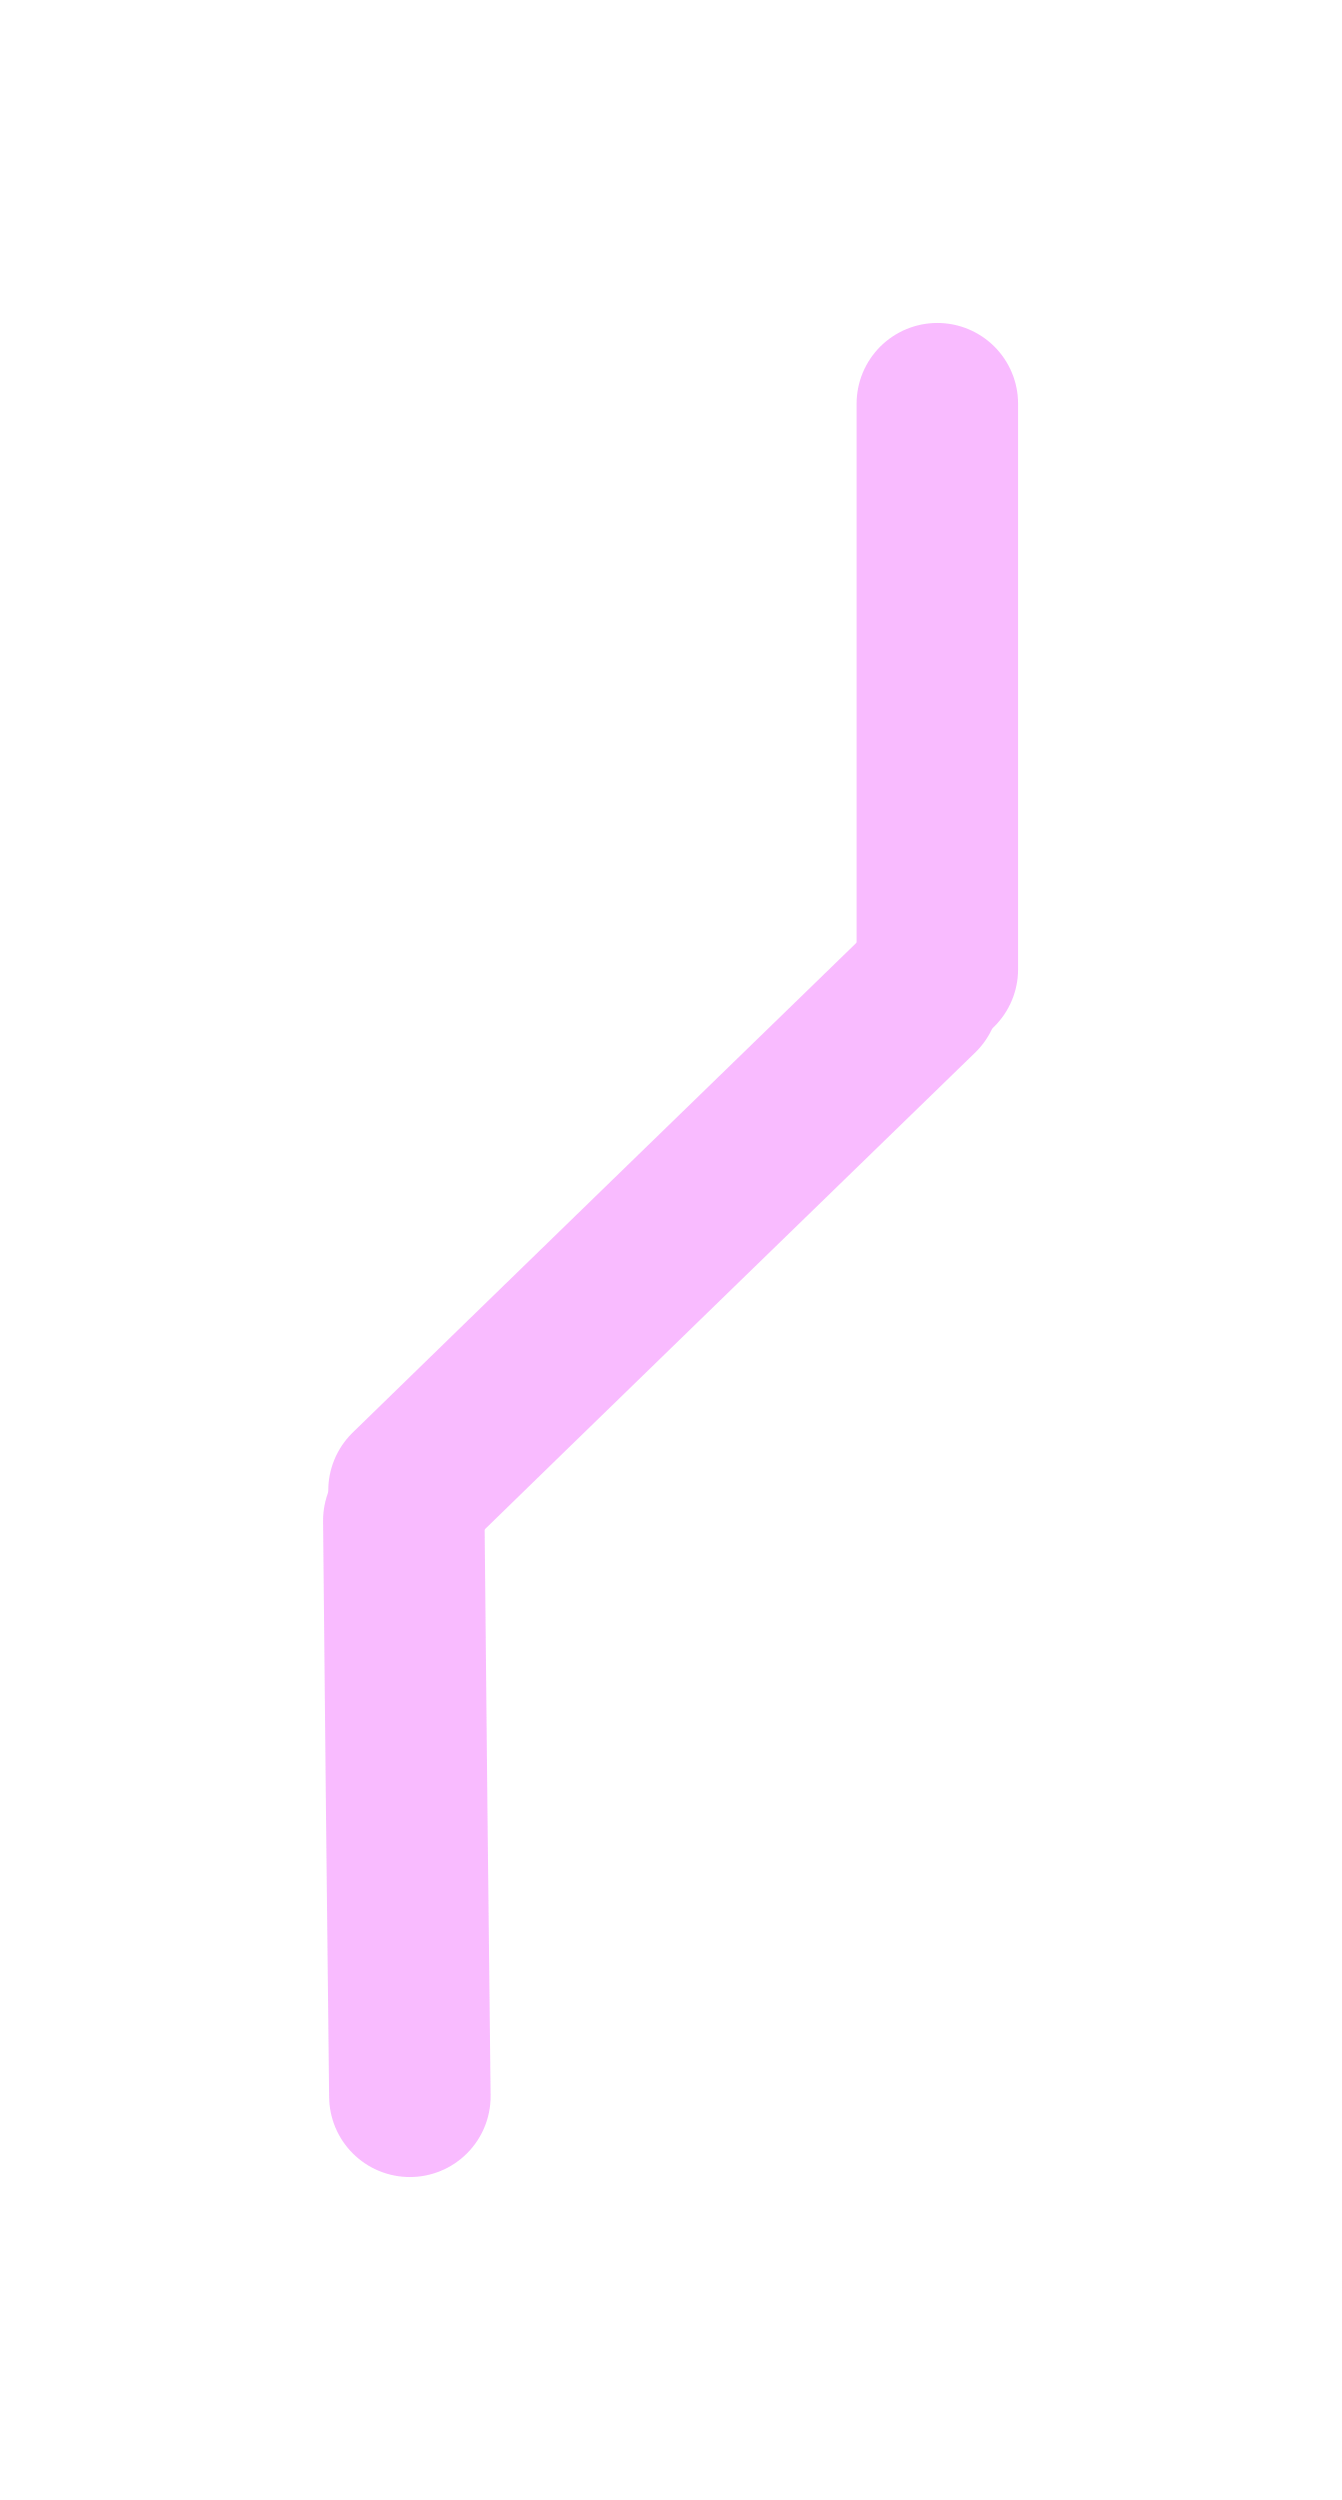
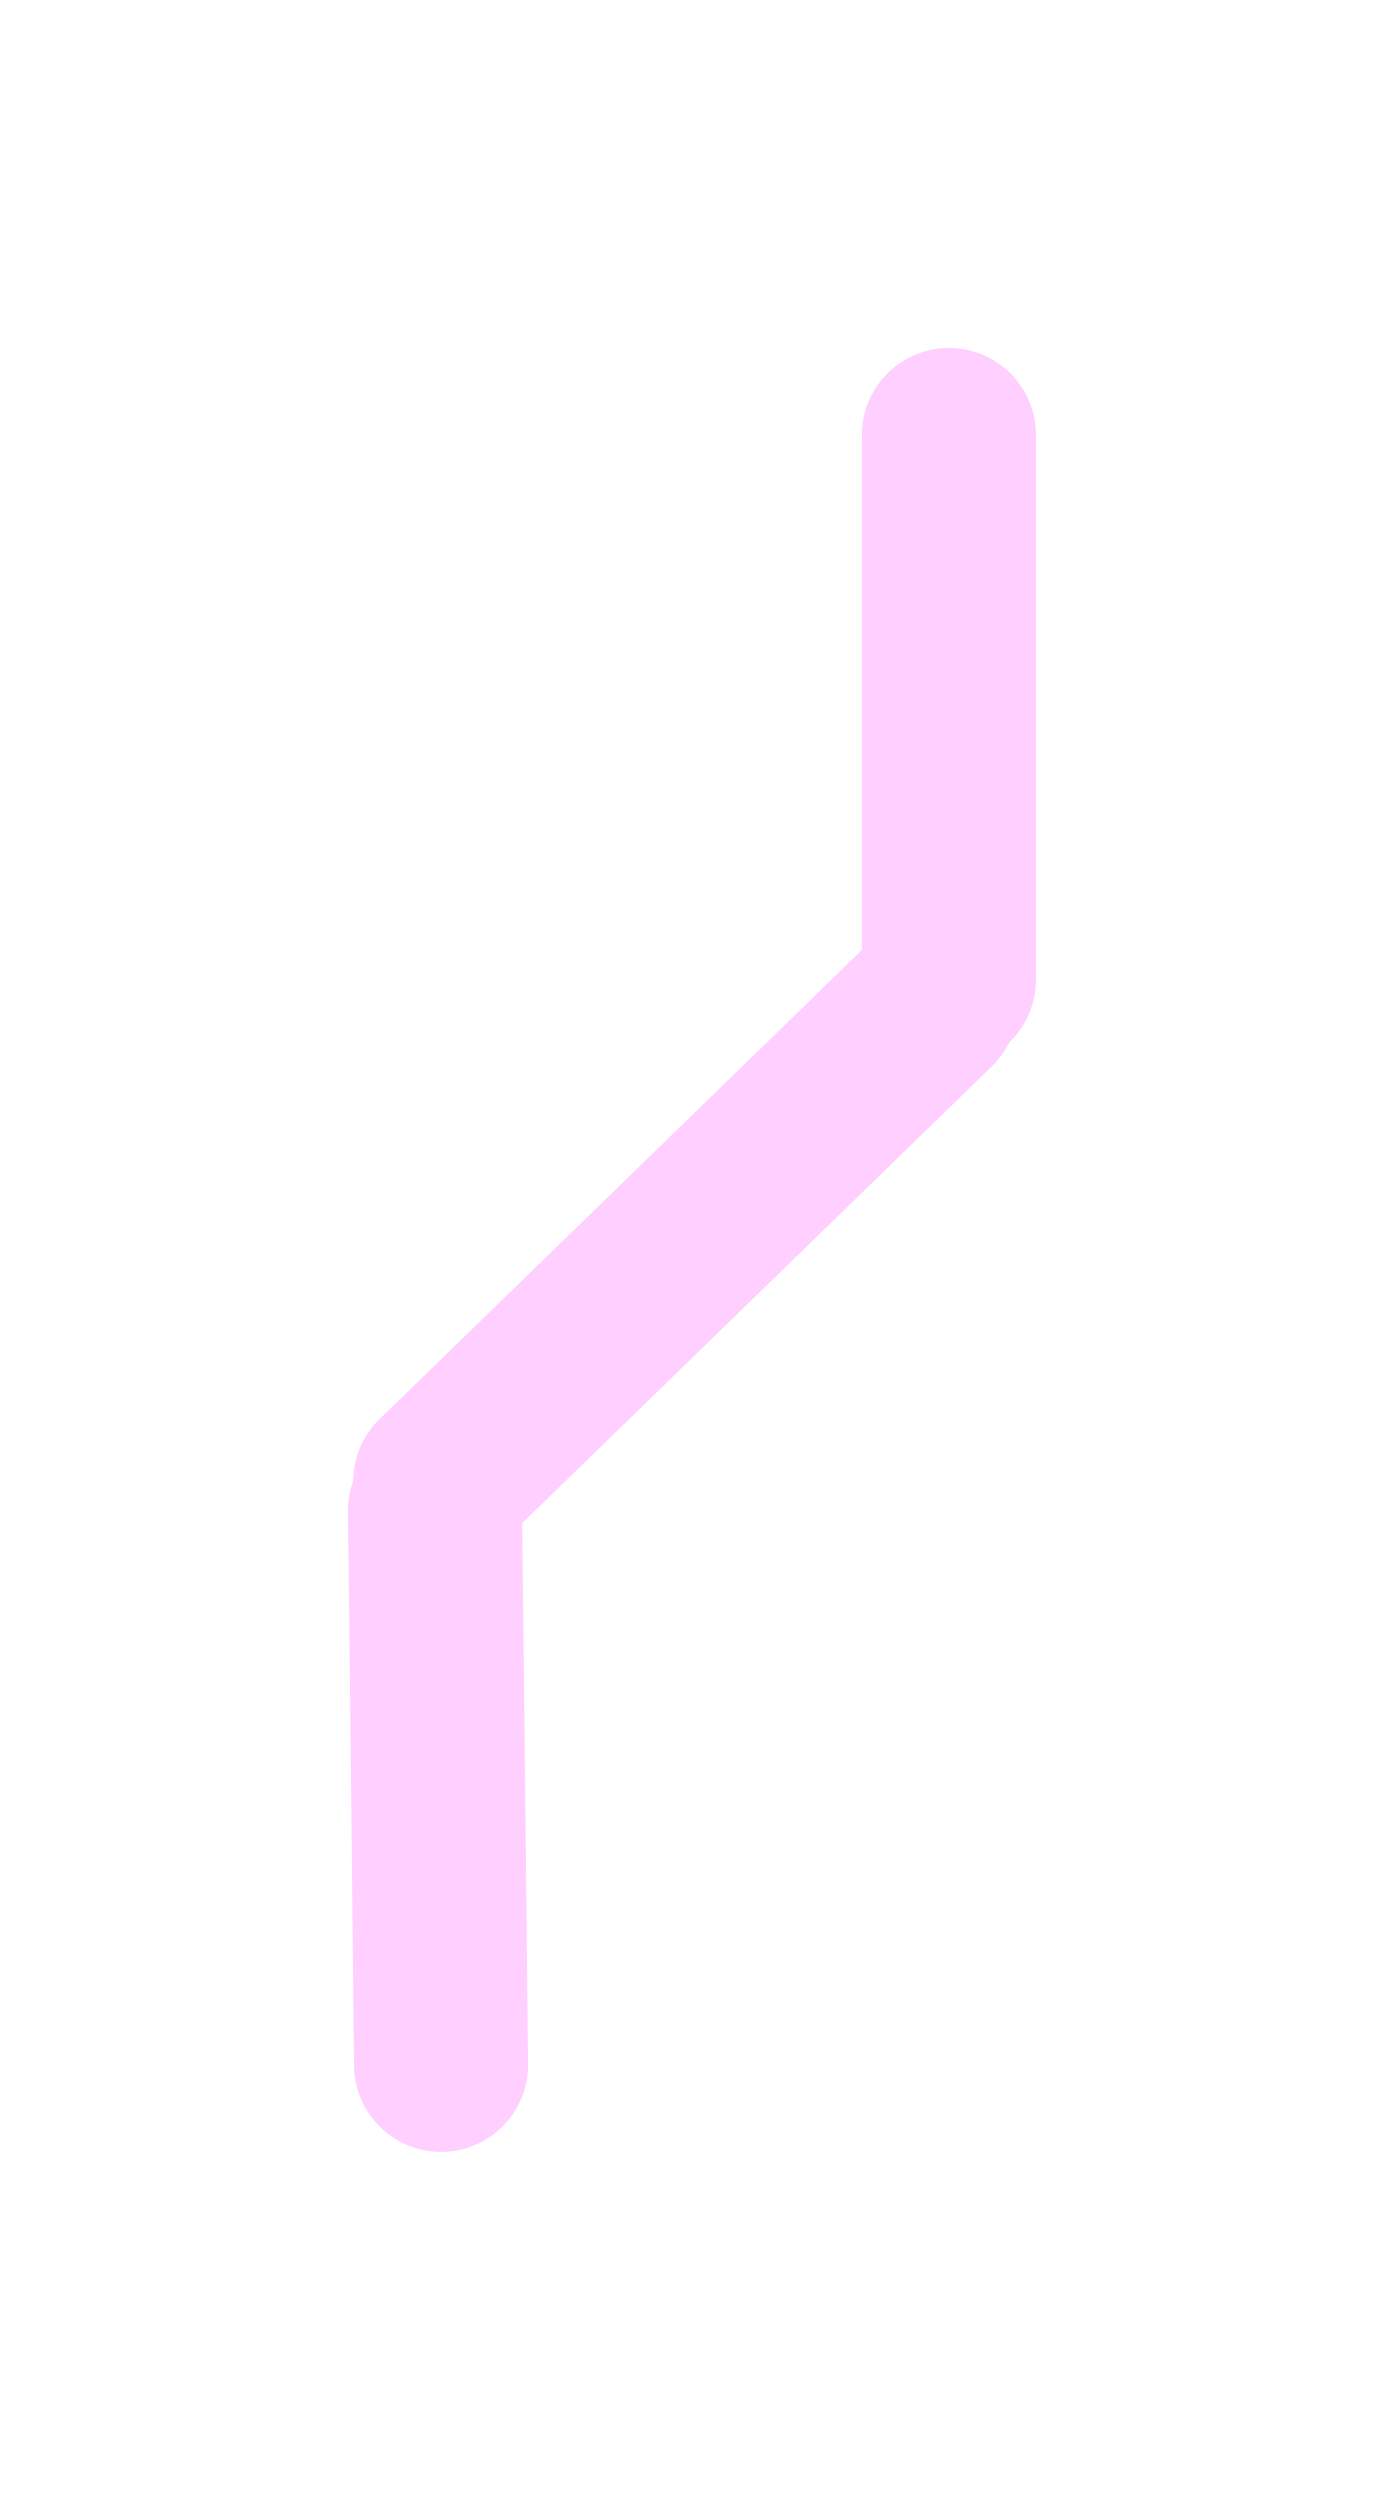
- <svg xmlns="http://www.w3.org/2000/svg" version="1.1" viewBox="0 0 33.218 61.925" width="33.218" height="61.925" filter="invert(93%) hue-rotate(180deg)">
+ <svg xmlns="http://www.w3.org/2000/svg" version="1.1" viewBox="0 0 31.809 57.456" width="31.809" height="57.456" filter="invert(93%) hue-rotate(180deg)">
  <defs>
    <style class="style-fonts">
      </style>
  </defs>
-   <rect x="0" y="0" width="33.218" height="61.925" fill="transparent" />
+   <rect x="0" y="0" width="31.809" height="57.456" fill="transparent" />
  <g stroke-linecap="round">
-     <g transform="translate(10.15243 51.92536) rotate(0 -0.07621467 -7.12795)">
-       <path d="M0 0 C-0.03 -2.38, -0.13 -11.88, -0.15 -14.26 M0 0 C-0.03 -2.38, -0.13 -11.88, -0.15 -14.26" stroke="#da77f2" stroke-width="4" fill="none" />
+     <g transform="translate(10.13618 47.45609) rotate(0 -0.06809014 -6.368106)">
+       <path d="M0 0 C-0.02 -2.12, -0.11 -10.61, -0.14 -12.74 M0 0 C-0.02 -2.12, -0.11 -10.61, -0.14 -12.74" stroke="#be4bdb" stroke-width="4" fill="none" />
    </g>
  </g>
  <mask />
  <g stroke-linecap="round">
-     <g transform="translate(10.1313 36.91789) rotate(0 6.313009 -6.14005)">
-       <path d="M0 0 C2.1 -2.05, 10.52 -10.23, 12.63 -12.28 M0 0 C2.1 -2.05, 10.52 -10.23, 12.63 -12.28" stroke="#da77f2" stroke-width="4" fill="none" />
+     <g transform="translate(10.11731 34.04843) rotate(0 5.640038 -5.485517)">
+       <path d="M0 0 C1.88 -1.83, 9.4 -9.14, 11.28 -10.97 M0 0 C1.88 -1.83, 9.4 -9.14, 11.28 -10.97" stroke="#be4bdb" stroke-width="4" fill="none" />
    </g>
  </g>
  <mask />
  <g stroke-linecap="round">
-     <g transform="translate(23.21768 24.00969) rotate(0 0 -7.004846)">
-       <path d="M0 0 C0 -2.33, 0 -11.67, 0 -14.01 M0 0 C0 -2.33, 0 -11.67, 0 -14.01" stroke="#da77f2" stroke-width="4" fill="none" />
+     <g transform="translate(21.80866 22.51625) rotate(0 0 -6.258124)">
+       <path d="M0 0 C0 -2.09, 0 -10.43, 0 -12.52 M0 0 C0 -2.09, 0 -10.43, 0 -12.52" stroke="#be4bdb" stroke-width="4" fill="none" />
    </g>
  </g>
  <mask />
</svg>
